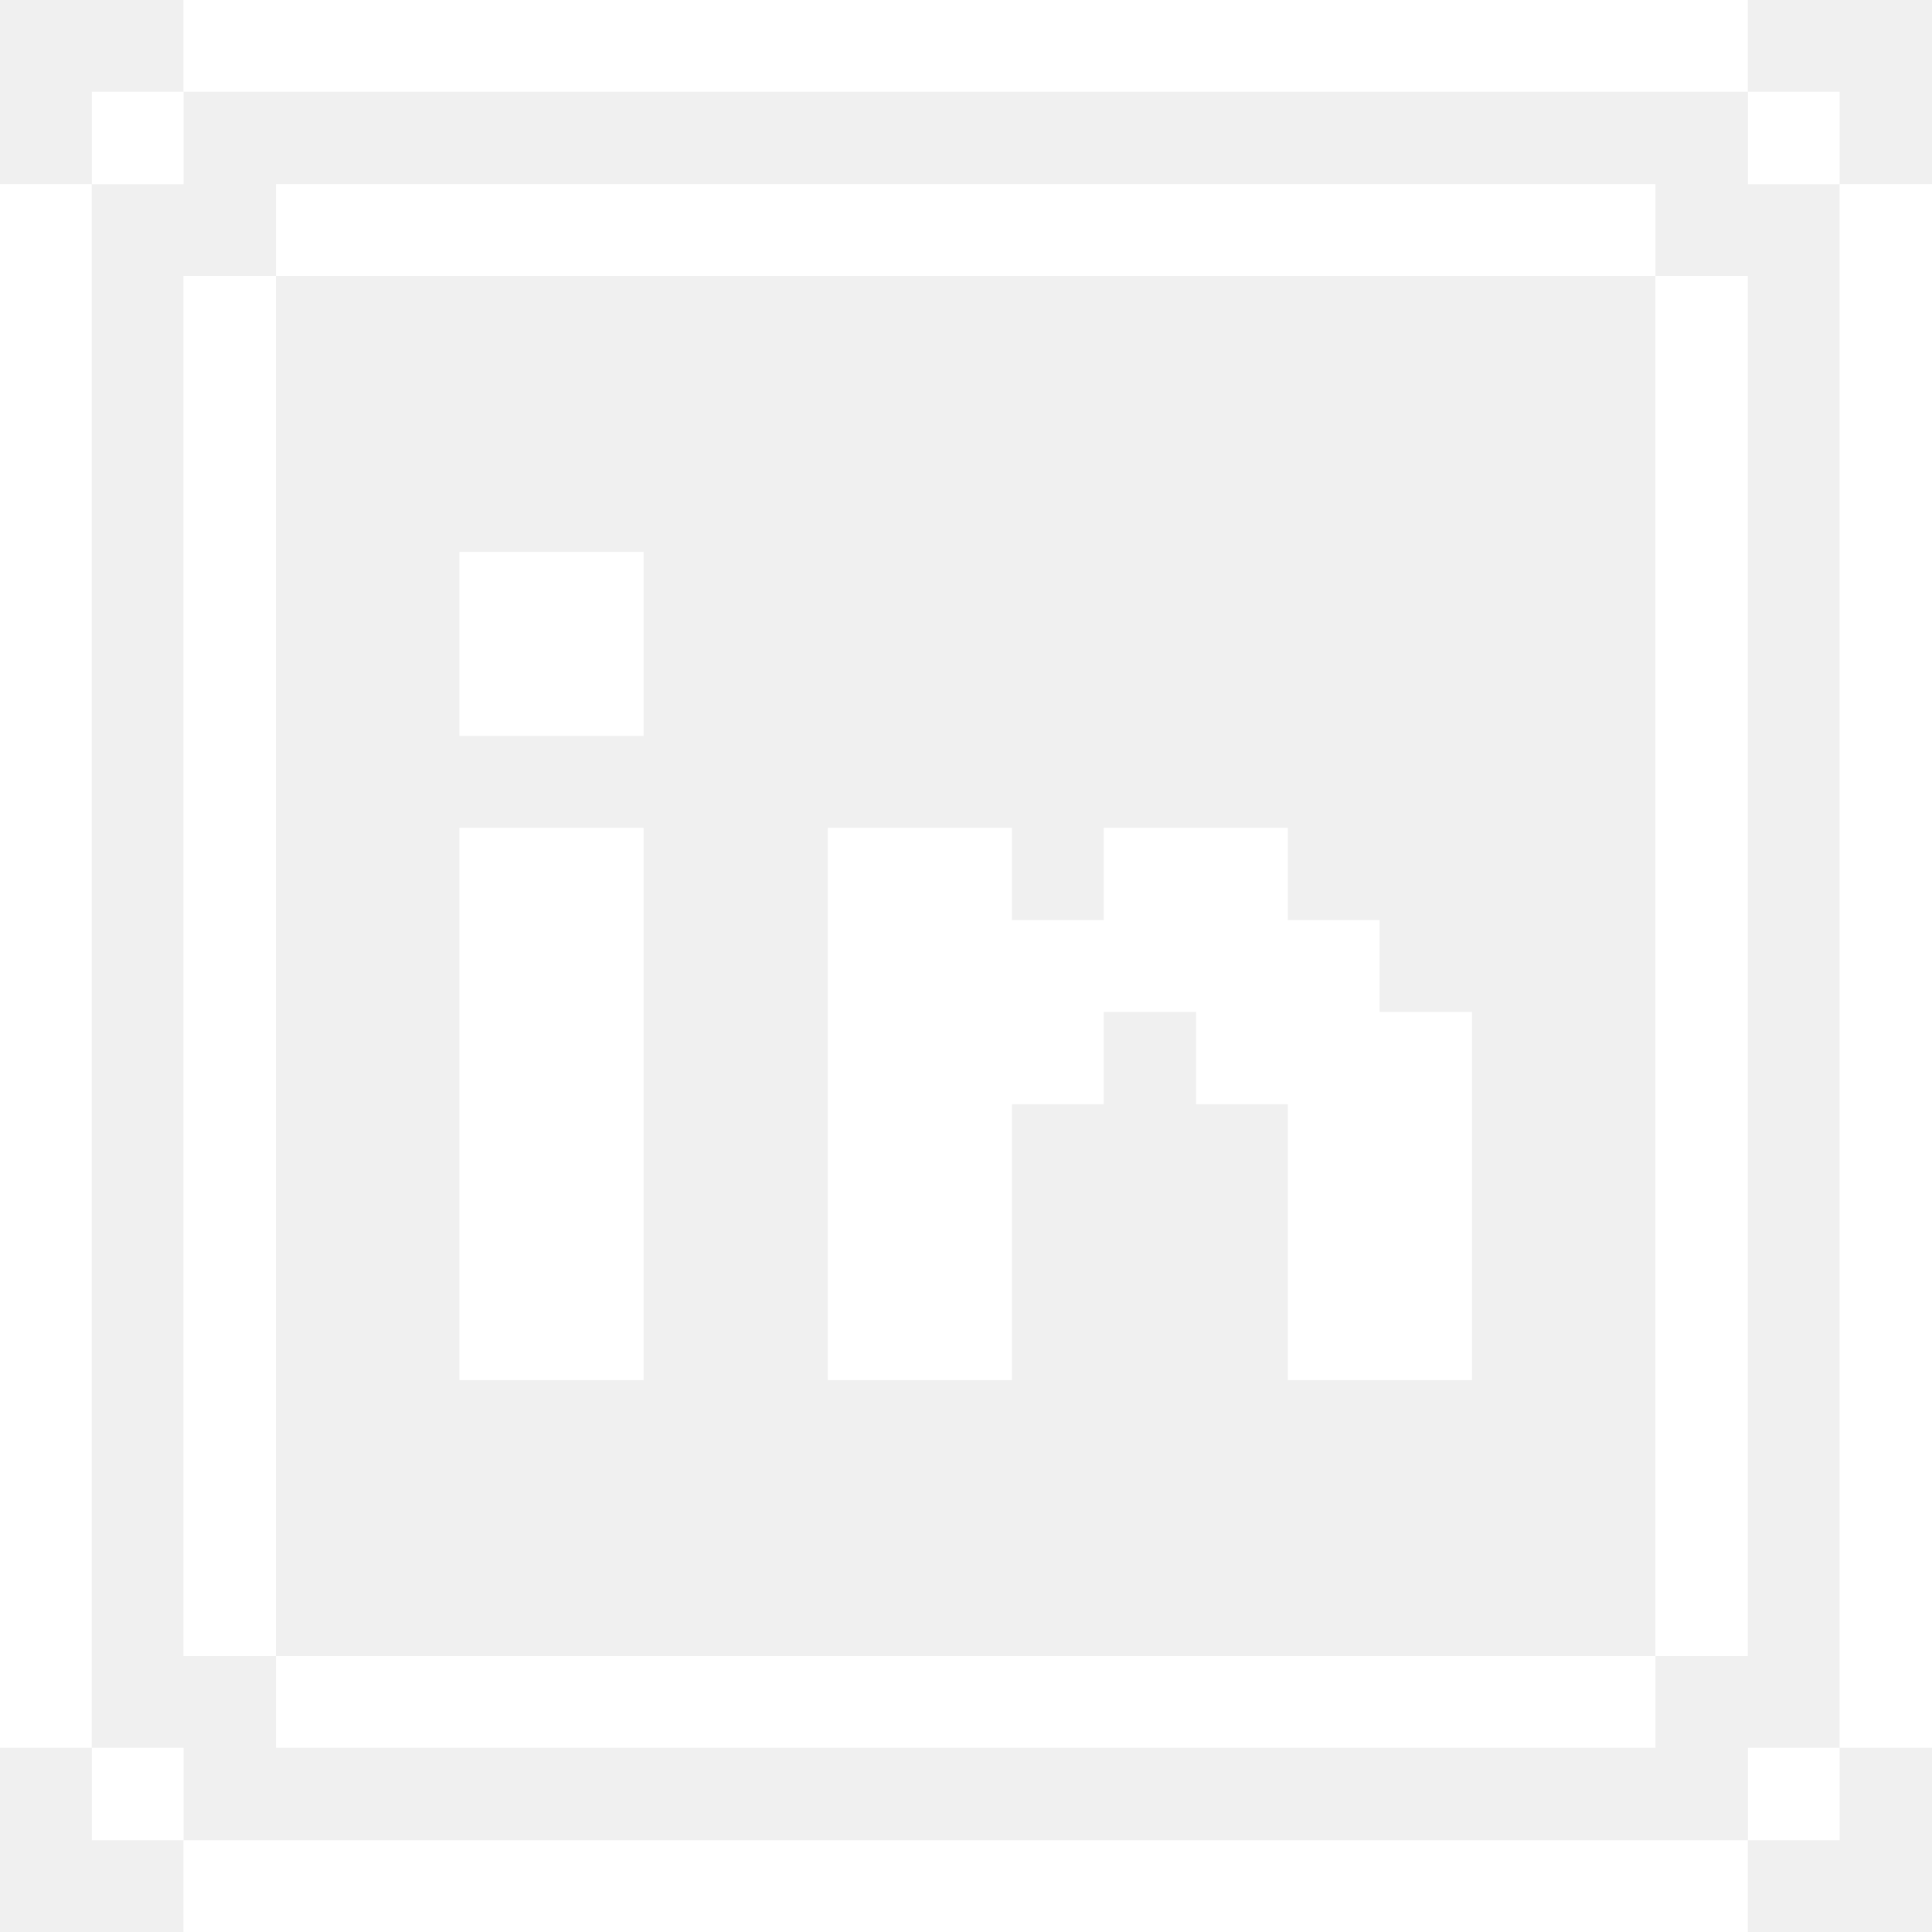
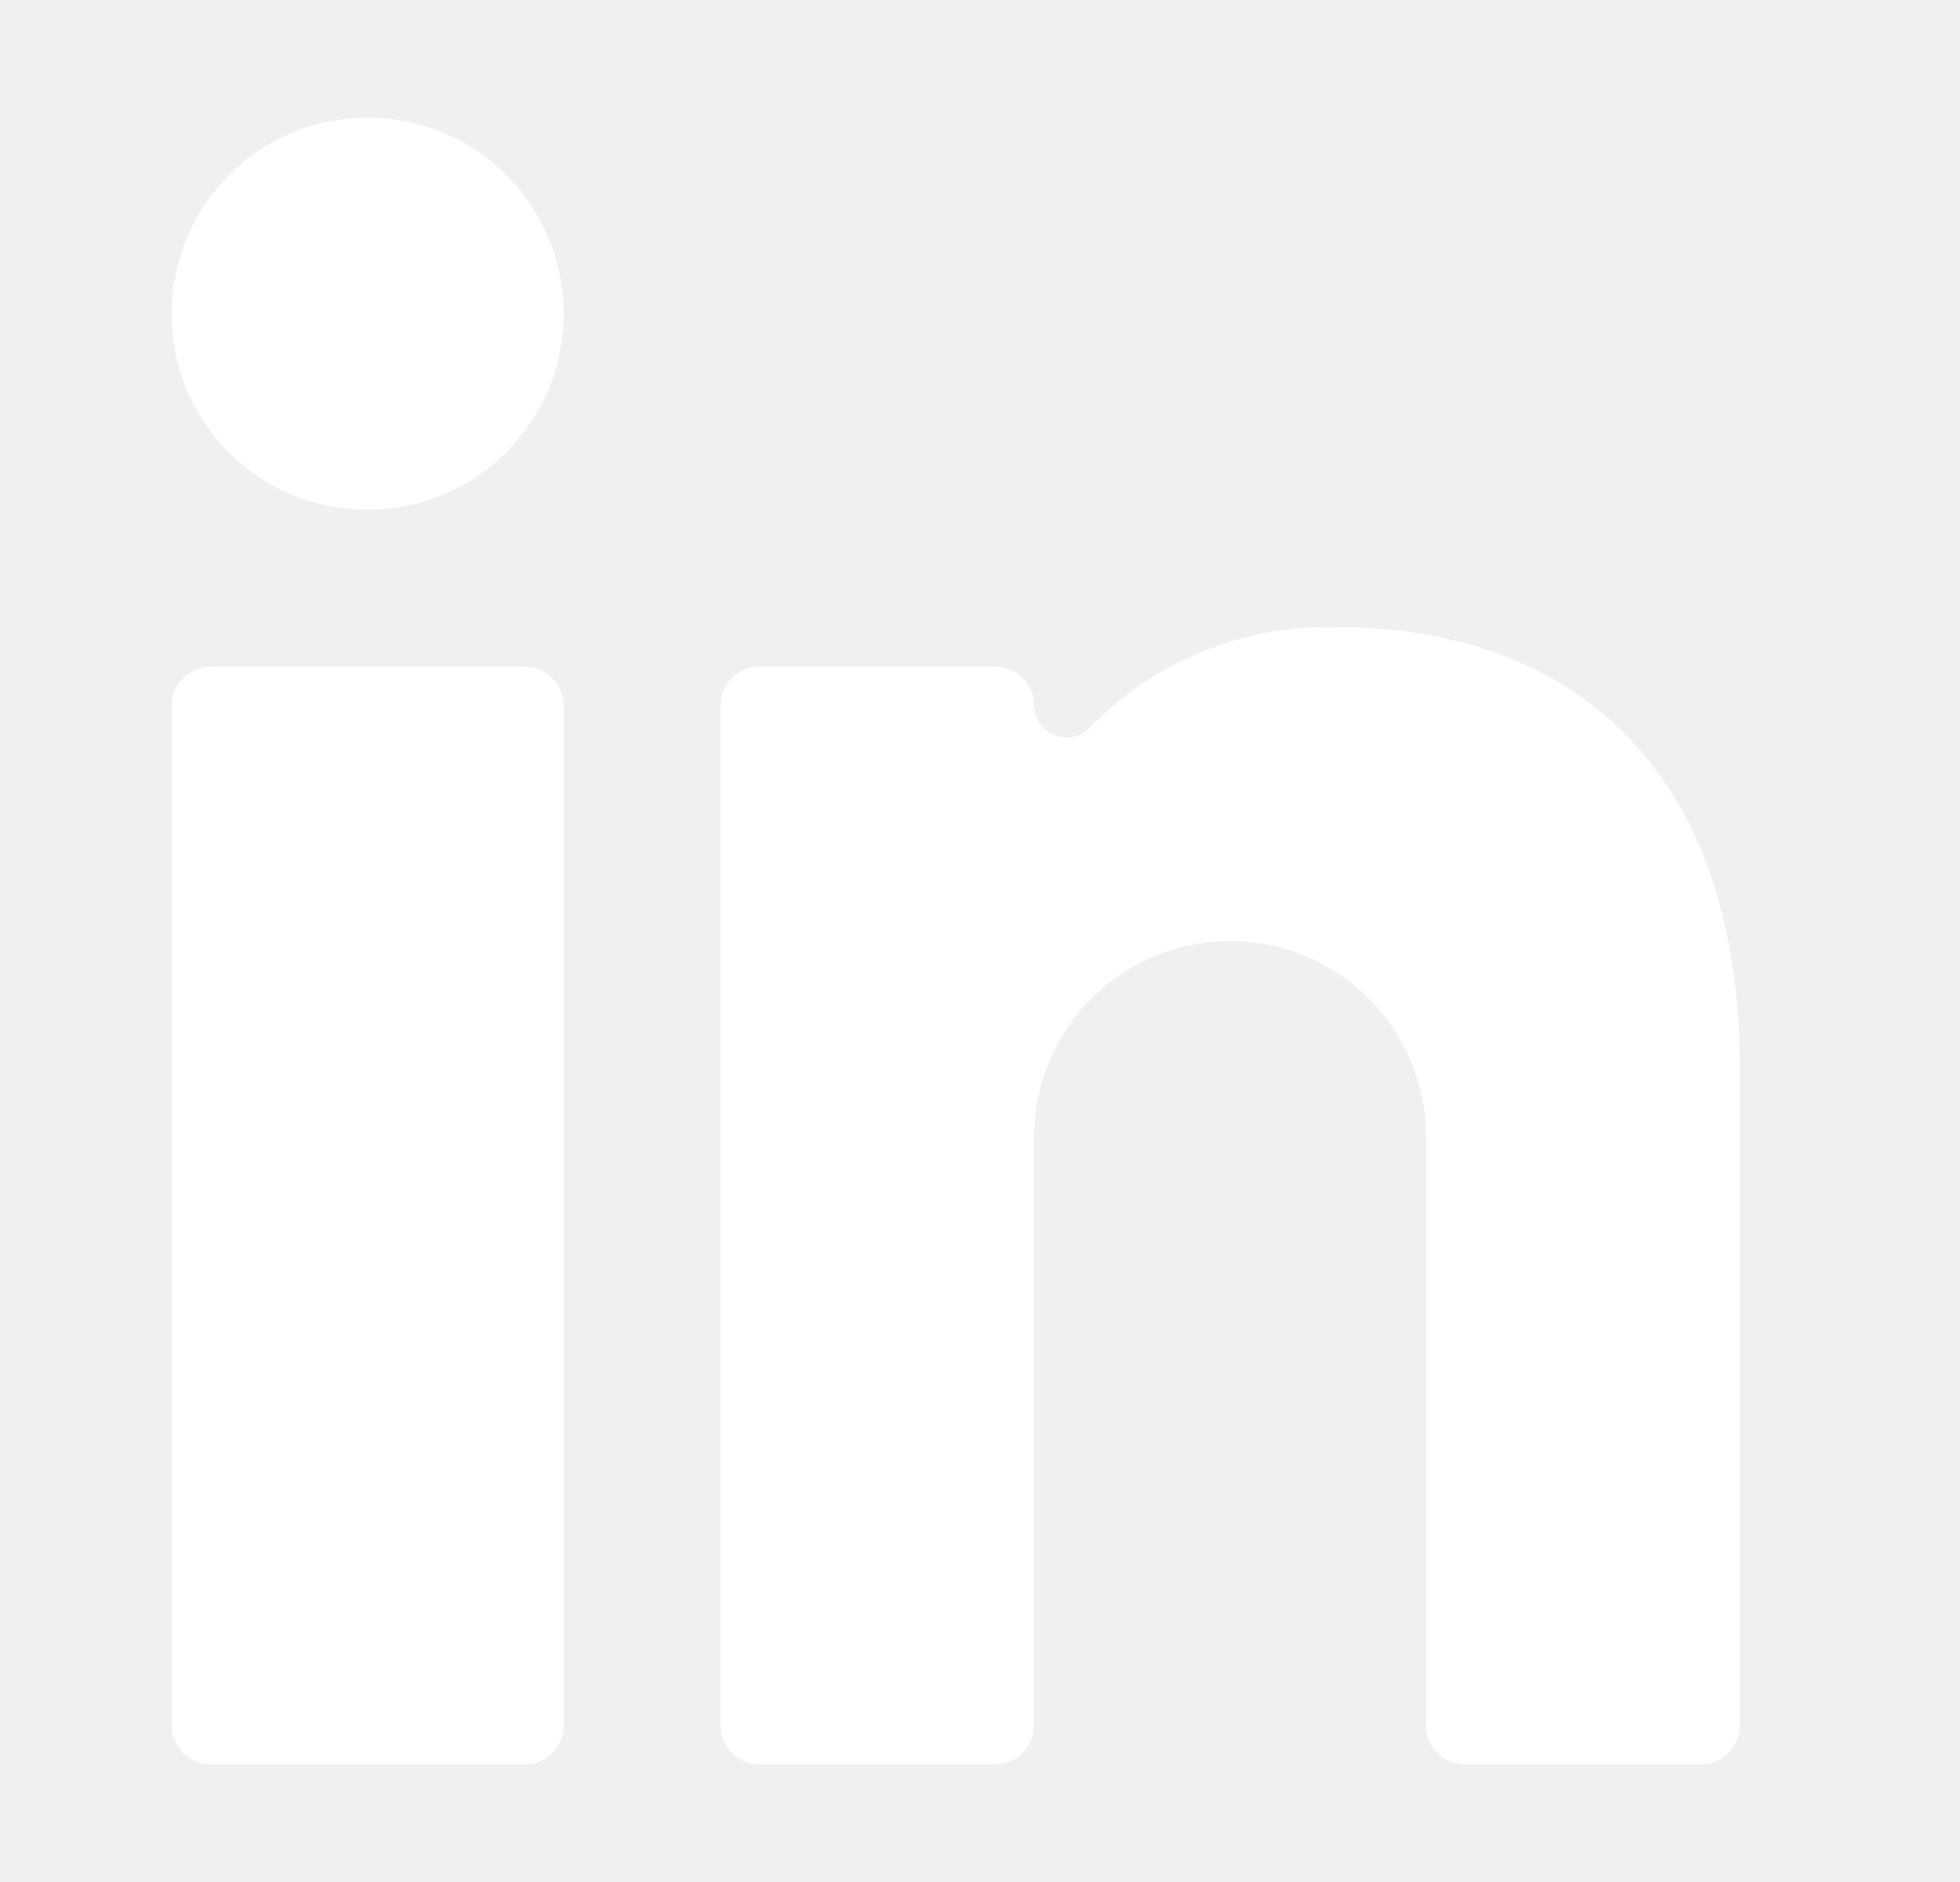
- <svg xmlns="http://www.w3.org/2000/svg" width="24" height="24" viewBox="0 0 24 24" fill="none">
-   <path d="M24 2.287H22.852V21.712H24V2.287Z" fill="white" />
-   <path d="M22.853 21.712H21.713V22.86H22.853V21.712Z" fill="white" />
-   <path d="M22.853 1.14H21.713V2.288H22.853V1.14Z" fill="white" />
-   <path d="M21.712 3.427H20.564V20.573H21.712V3.427Z" fill="white" />
-   <path d="M21.712 22.86H2.279V24H21.712V22.86Z" fill="white" />
-   <path d="M20.565 20.573H3.428V21.712H20.565V20.573Z" fill="white" />
-   <path d="M17.138 11.43H15.998V10.283H13.711V11.43H12.571V10.283H10.283V17.145H12.571V13.717H13.711V12.57H14.858V13.717H15.998V17.145H18.286V12.57H17.138V11.43Z" fill="white" />
-   <path d="M7.995 10.283H5.707V17.145H7.995V10.283Z" fill="white" />
-   <path d="M7.995 6.855H5.707V9.142H7.995V6.855Z" fill="white" />
-   <path d="M20.565 2.287H3.428V3.427H20.565V2.287Z" fill="white" />
-   <path d="M21.712 0H2.279V1.14H21.712V0Z" fill="white" />
-   <path d="M3.427 3.427H2.279V20.573H3.427V3.427Z" fill="white" />
-   <path d="M2.281 21.712H1.141V22.86H2.281V21.712Z" fill="white" />
-   <path d="M2.281 1.14H1.141V2.288H2.281V1.14Z" fill="white" />
-   <path d="M1.14 2.287H0V21.712H1.14V2.287Z" fill="white" />
+ <svg xmlns="http://www.w3.org/2000/svg" width="25" height="24" viewBox="0 0 25 24" fill="none">
+   <path d="M6.69 8.5H2.69C2.414 8.5 2.19 8.724 2.19 9V22C2.19 22.276 2.414 22.5 2.69 22.5H6.69C6.966 22.5 7.19 22.276 7.19 22V9C7.19 8.724 6.966 8.5 6.69 8.5Z" fill="white" />
+   <path d="M4.67 6.5C5.165 6.504 5.65 6.361 6.064 6.088C6.478 5.816 6.801 5.427 6.994 4.971C7.186 4.514 7.238 4.011 7.144 3.525C7.05 3.038 6.813 2.591 6.465 2.239C6.116 1.888 5.67 1.648 5.185 1.55C4.699 1.452 4.196 1.5 3.738 1.688C3.28 1.877 2.888 2.198 2.612 2.609C2.337 3.021 2.19 3.505 2.19 4C2.188 4.327 2.252 4.651 2.375 4.954C2.499 5.256 2.682 5.532 2.912 5.764C3.142 5.996 3.416 6.18 3.718 6.307C4.019 6.433 4.343 6.499 4.67 6.5V6.5Z" fill="white" />
+   <path d="M18.69 22.5H21.69C21.822 22.5 21.95 22.447 22.043 22.354C22.137 22.26 22.19 22.133 22.19 22V13.6C22.19 9.83 20.06 8 17.08 8C16.49 7.979 15.902 8.082 15.354 8.303C14.806 8.523 14.311 8.856 13.9 9.28C13.844 9.341 13.77 9.382 13.689 9.398C13.608 9.414 13.525 9.404 13.45 9.37C13.374 9.342 13.309 9.291 13.262 9.225C13.216 9.159 13.191 9.081 13.19 9C13.19 8.867 13.137 8.74 13.043 8.646C12.95 8.553 12.822 8.5 12.69 8.5H9.69C9.557 8.5 9.43 8.553 9.336 8.646C9.242 8.74 9.19 8.867 9.19 9V22C9.19 22.133 9.242 22.26 9.336 22.354C9.43 22.447 9.557 22.5 9.69 22.5H12.69C12.822 22.5 12.95 22.447 13.043 22.354C13.137 22.26 13.19 22.133 13.19 22V14.5C13.19 13.837 13.453 13.201 13.922 12.732C14.391 12.263 15.027 12 15.69 12C16.353 12 16.989 12.263 17.457 12.732C17.926 13.201 18.19 13.837 18.19 14.5V22C18.19 22.133 18.242 22.26 18.336 22.354C18.43 22.447 18.557 22.5 18.69 22.5Z" fill="white" />
</svg>
